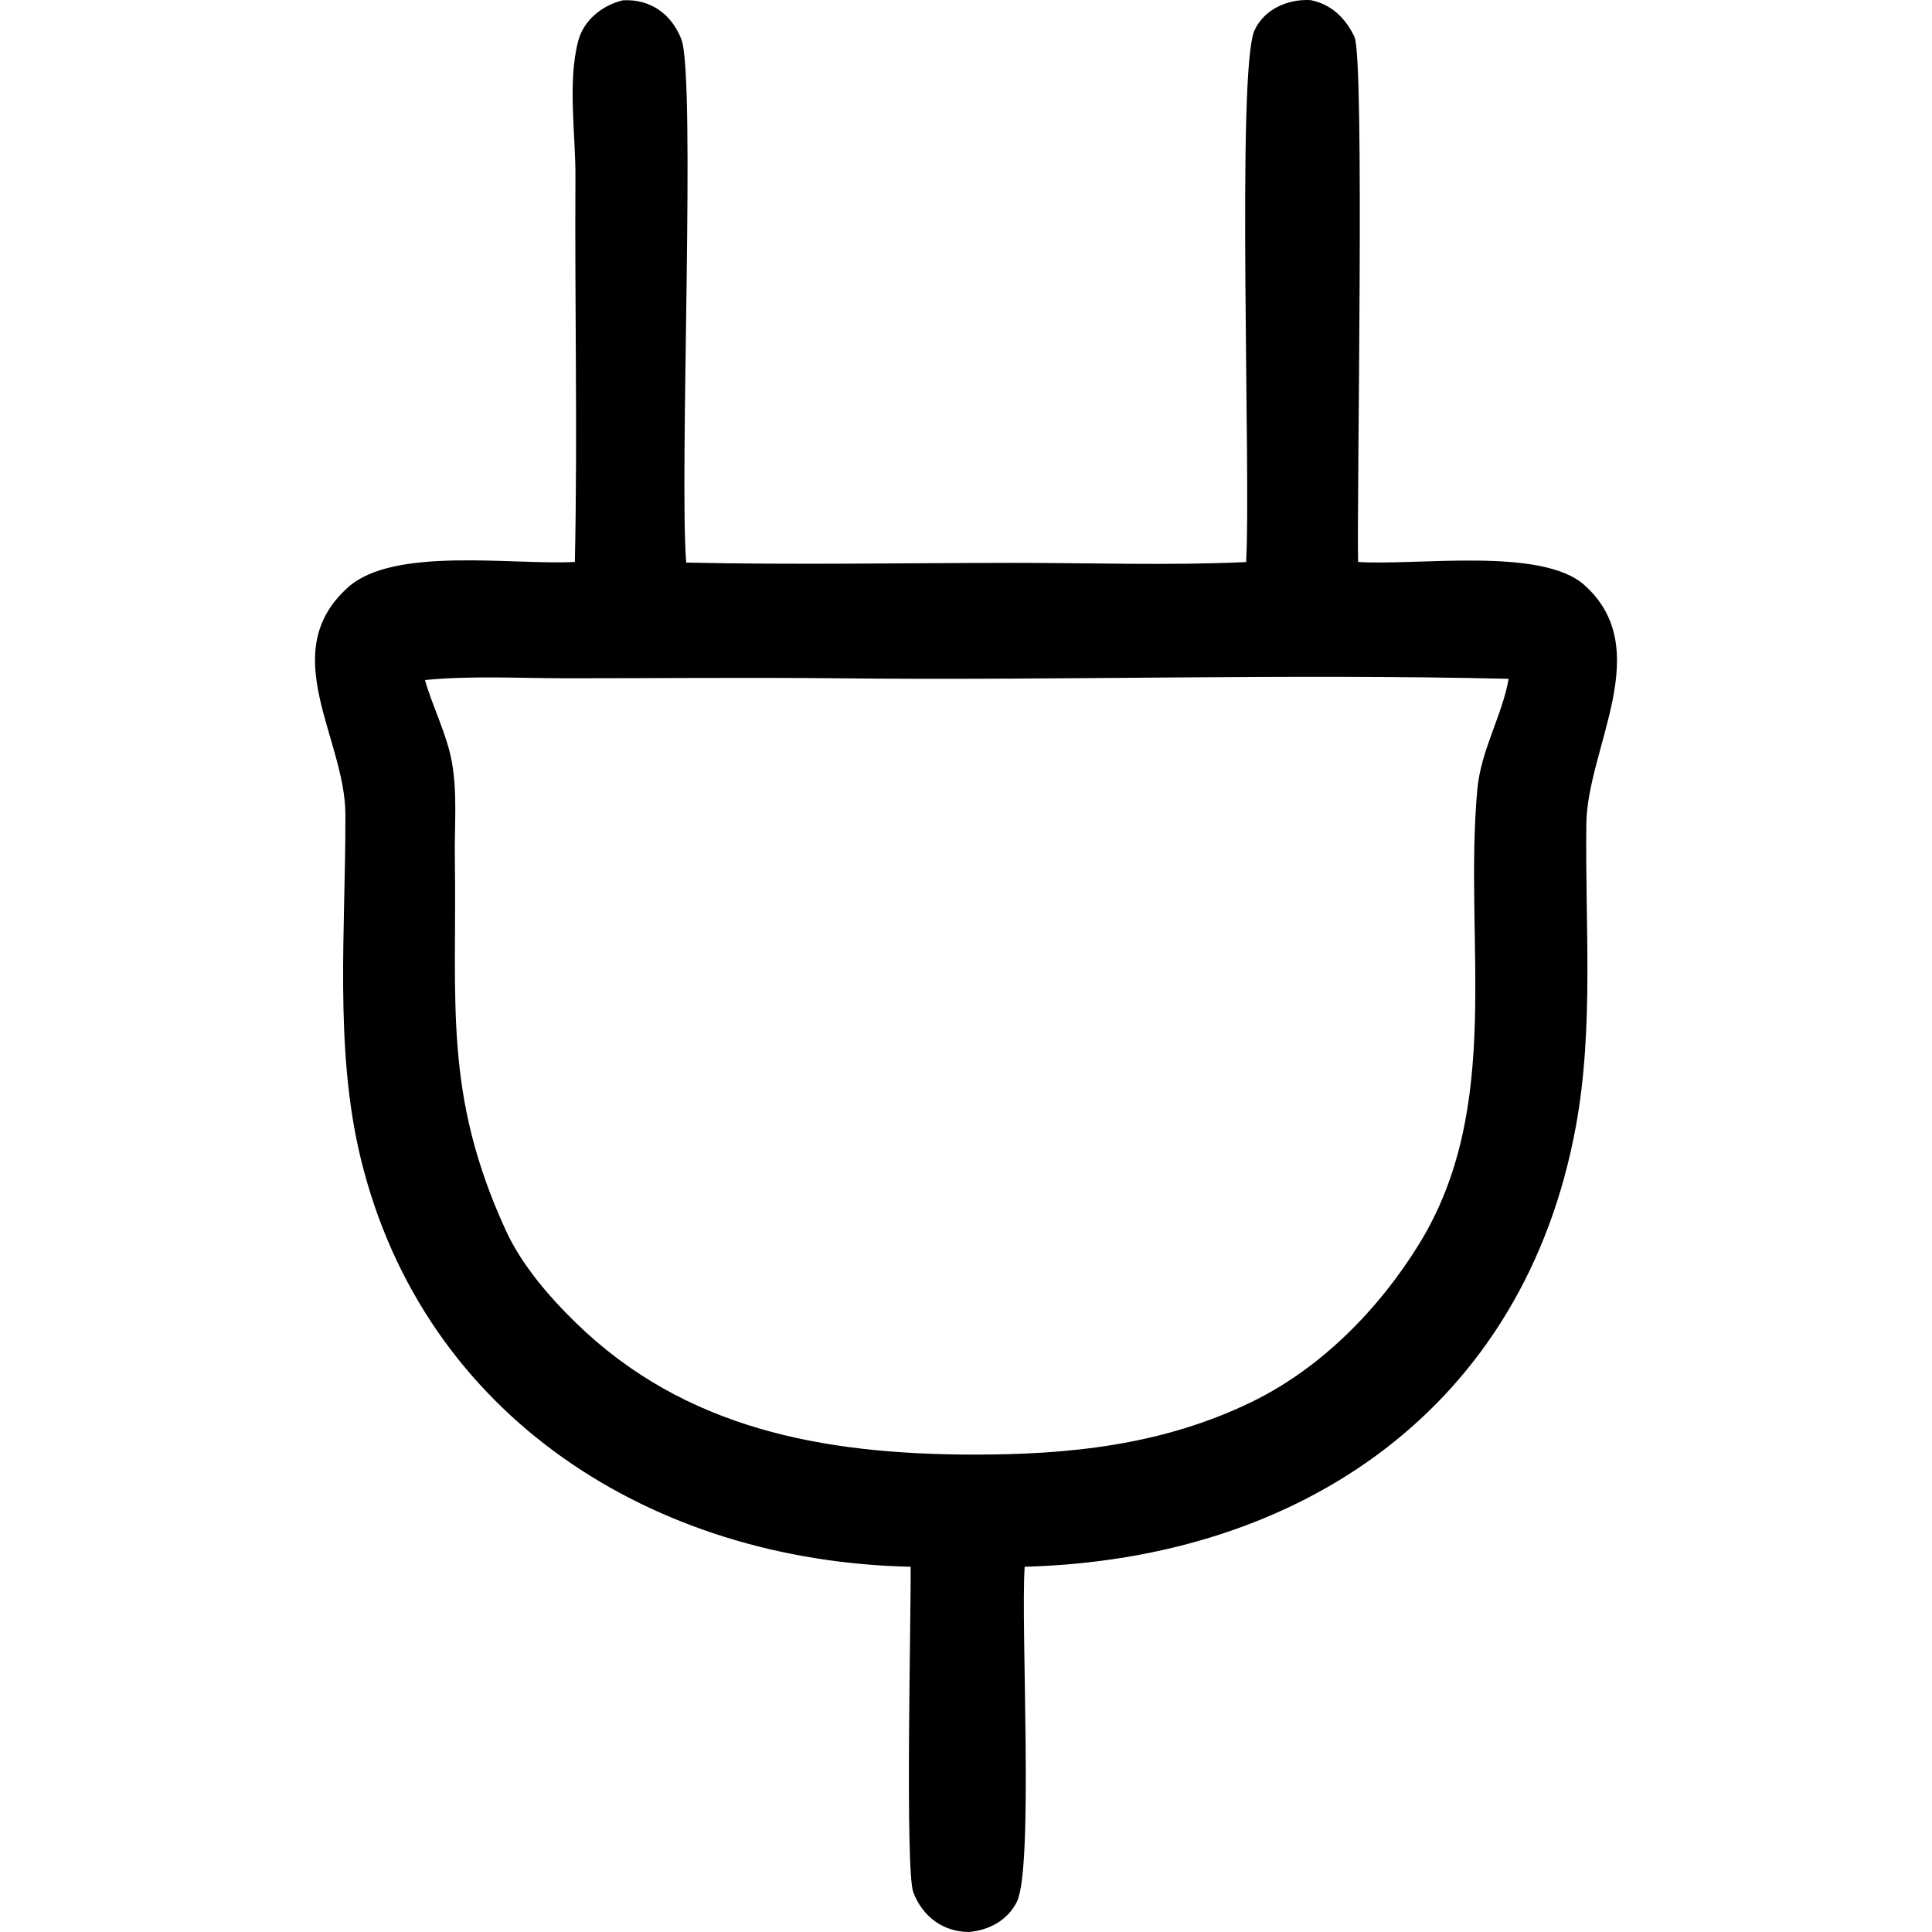
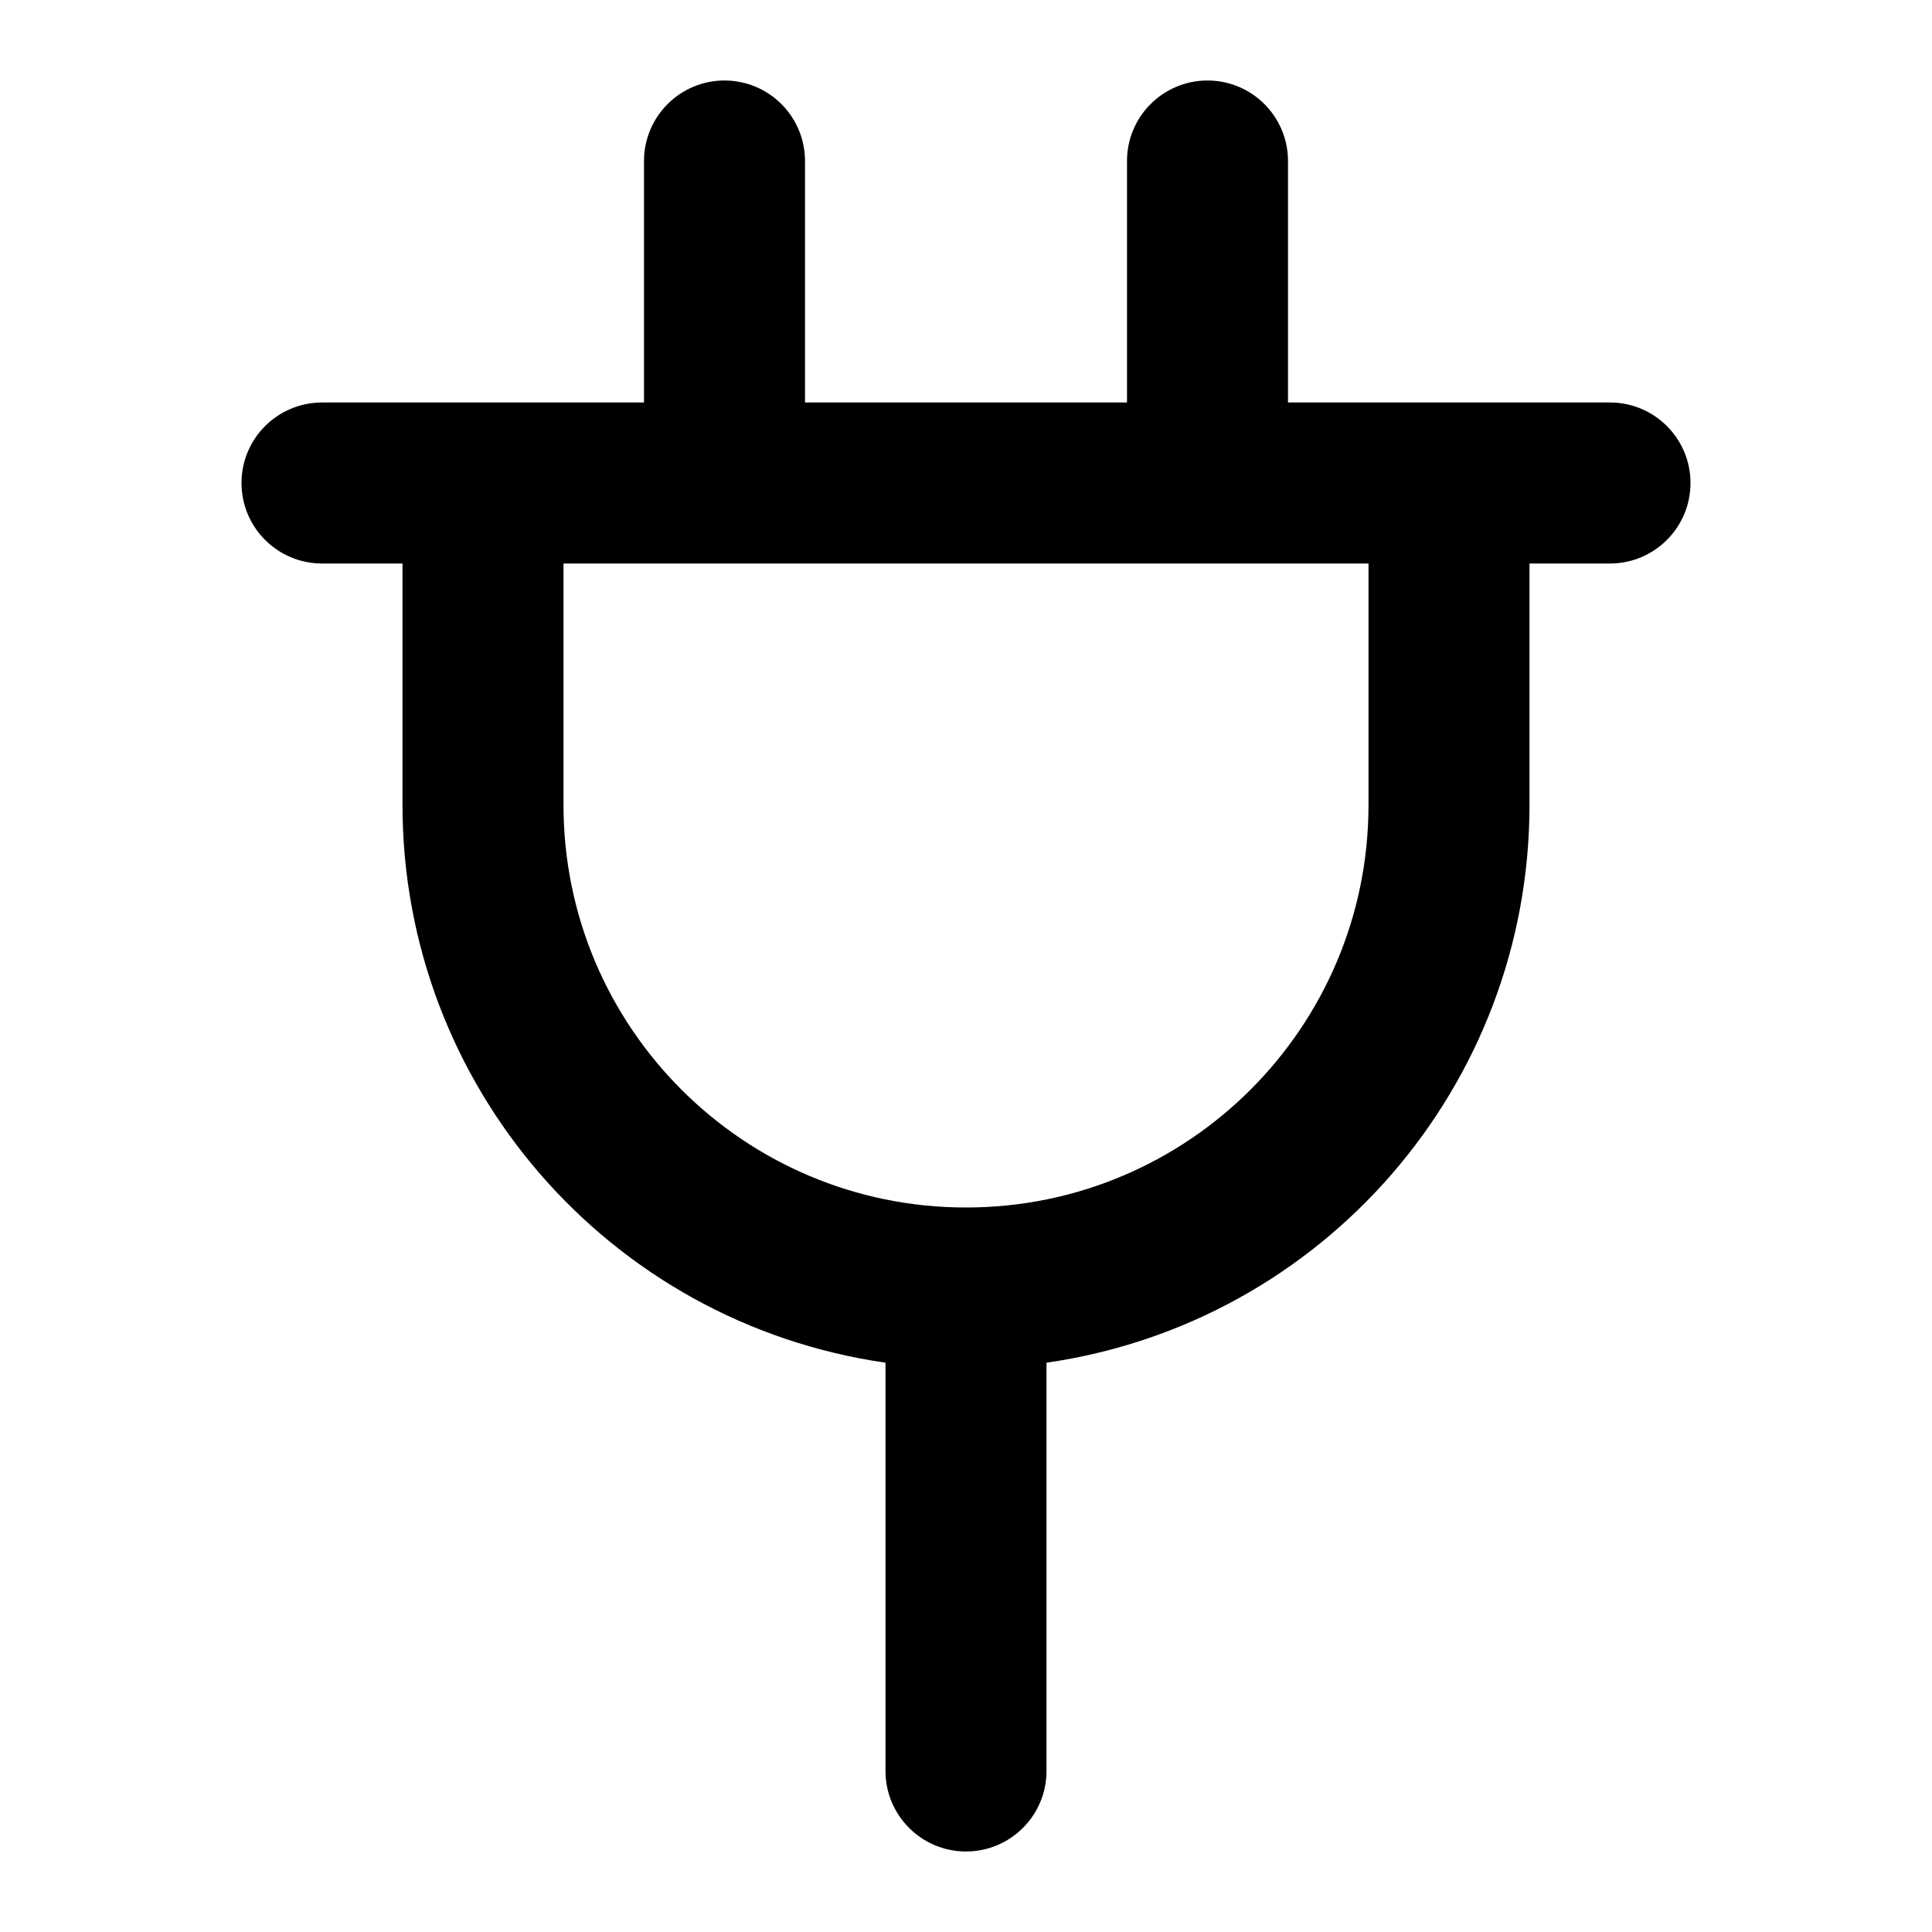
- <svg xmlns="http://www.w3.org/2000/svg" viewBox="0 0 916.197 916.197" width="916.197" height="916.197" version="1.1" id="svg5">
-   <defs id="defs9" />
-   <g id="layer1" transform="translate(-80.19358,-77.76309)">
-     <path d="m 671.129,344.31 c 2.38,-39.18 -4.65,-233.39 4,-252.19 4.64,-10.09 15.92,-14.89 26.5,-14.31 9.9,1.92 16.67,8.56 20.87,17.44 4.91,10.39 1.07,218.76 1.73,249 27.61,1.88 87,-7.26 107.36,11 33.91,30.4 1.4,76.99 0.89,113 -0.67,47.51 3.65,96.57 -4.94,143.5 -24.42,133.33 -129.97,205.43 -261.42,209 -1.93,28.03 4.36,143.03 -3.75,159 -4.43,8.72 -13.16,13.38 -22.74,14.21 -12.39,-0.13 -21.89,-7.37 -26.29,-18.71 -4.02,-10.4 -1.05,-132.61 -1.31,-154.5 -122.03,-2.61 -230.87,-70.88 -260.74,-193.5 -12.79,-52.49 -7.08,-109.82 -7.31,-163.5 -0.15,-36.02 -33.18,-76.61 1.29,-107.5 21.74,-19.48 78.49,-10.41 107.54,-12 1.31,-60.77 -0.09,-121.69 0.27,-182.5 0.12,-20.32 -3.82,-44.82 1.3,-64.5 2.59,-9.97 11.45,-17.03 21.25,-19.35 13.03,-0.66 22.91,6.45 27.64,18.35 7.02,17.62 -1.05,208.66 2.36,248.3 51.43,1.13 103.03,0.18 154.5,0.14 36.92,-0.03 74.19,1.32 111,-0.38 z m 124.5,55.36 c -105.73,-2.51 -211.71,0.88 -317.5,-0.24 -42.99,-0.45 -86.01,-0.01 -129,-0.01 -22.29,-0.01 -45.52,-1.33 -67.4,0.83 3.63,12.85 10.36,25.54 12.77,39 2.64,14.76 1.18,30.07 1.39,45 1.01,69.43 -5.56,112.14 24.17,177 7.47,16.3 20.63,31.58 33.41,44 51.66,50.2 117.05,62.08 187.16,62.31 46.67,0.15 90.96,-4.52 133,-24.9 32.96,-15.98 60.44,-44 79.5,-74.9 40.29,-65.31 21.08,-143.13 27.63,-215.51 1.7,-18.8 11.81,-35.11 14.87,-52.58 z" fill="#000000" fill-rule="nonzero" id="path2" />
-   </g>
+ <svg xmlns="http://www.w3.org/2000/svg" viewBox="0 0 24 24" width="24" height="24">
+   <path fill="currentColor" d="M9 1C9.552 1 10 1.448 10 2V5H14V2C14 1.448 14.448 1 15 1C15.552 1 16 1.448 16 2V5H20C20.552 5 21 5.448 21 6C21 6.552 20.552 7 20 7H19V10C19 13.48 16.444 16.431 13 16.928V22C13 22.552 12.552 23 12 23C11.448 23 11 22.552 11 22V16.928C7.556 16.431 5 13.48 5 10V7H4C3.448 7 3 6.552 3 6C3 5.448 3.448 5 4 5H8V2C8 1.448 8.448 1 9 1ZM7 7V10C7 12.761 9.239 15 12 15C14.761 15 17 12.761 17 10V7H7Z" />
</svg>
